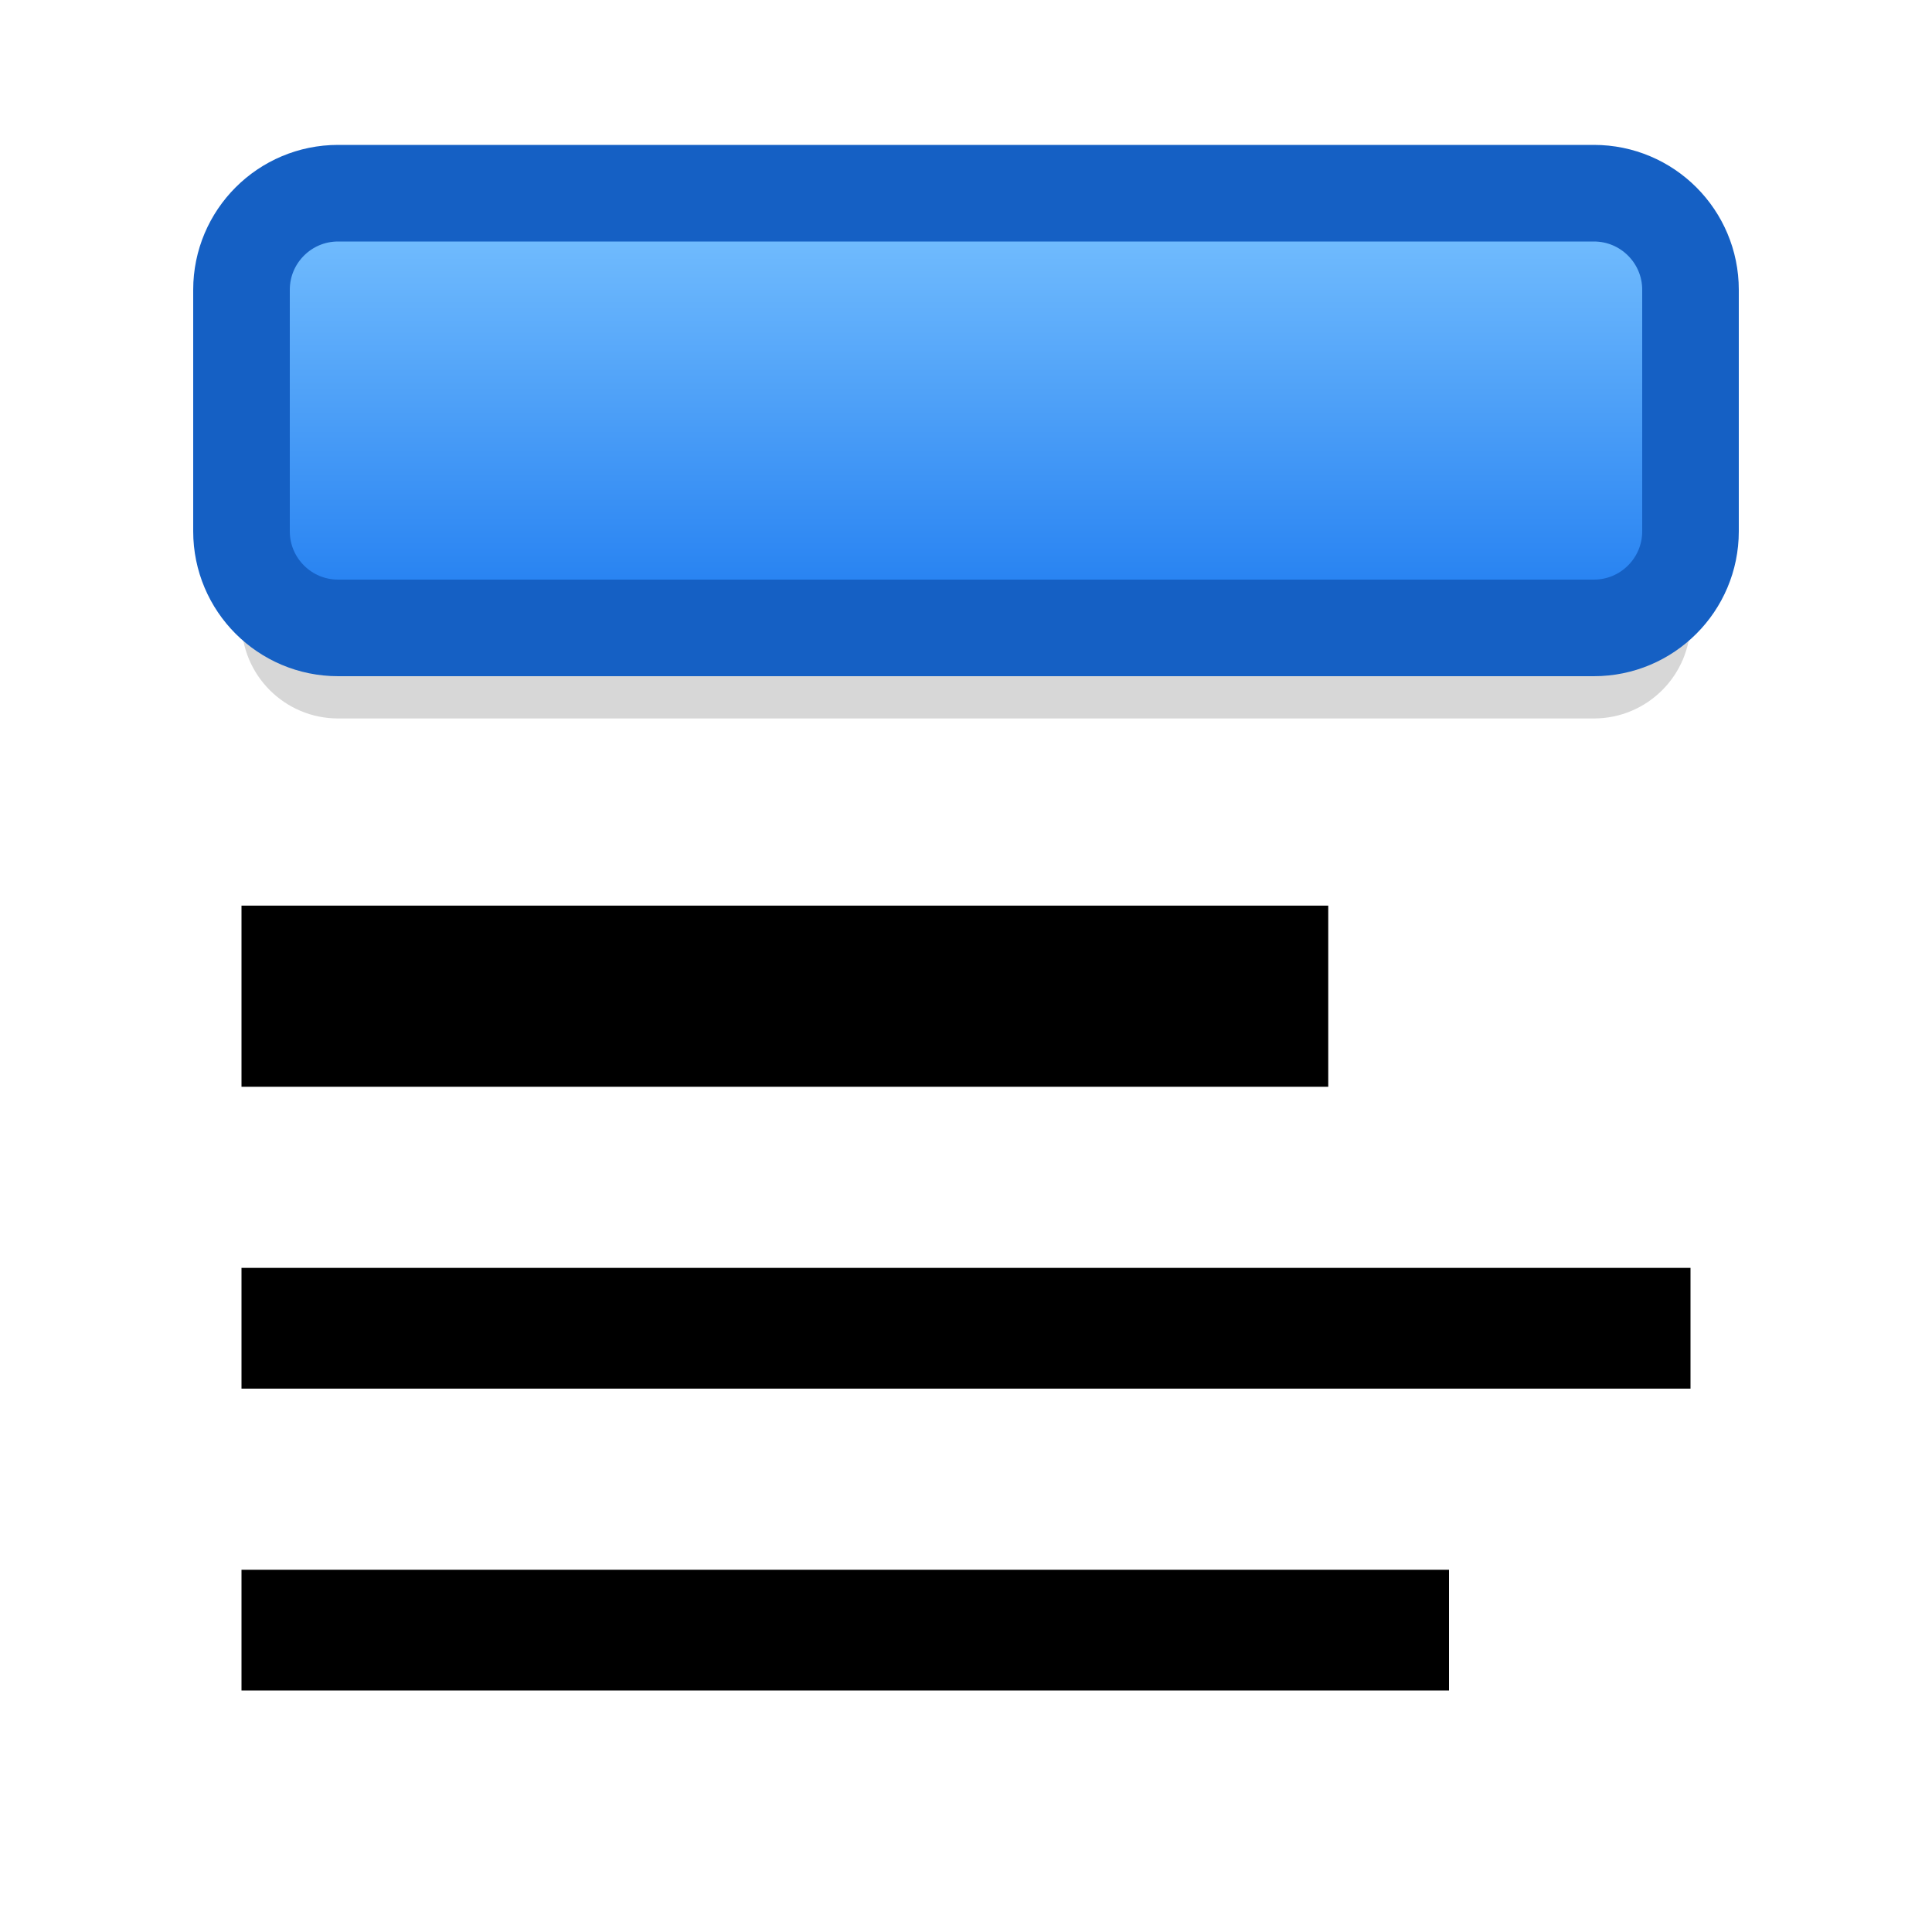
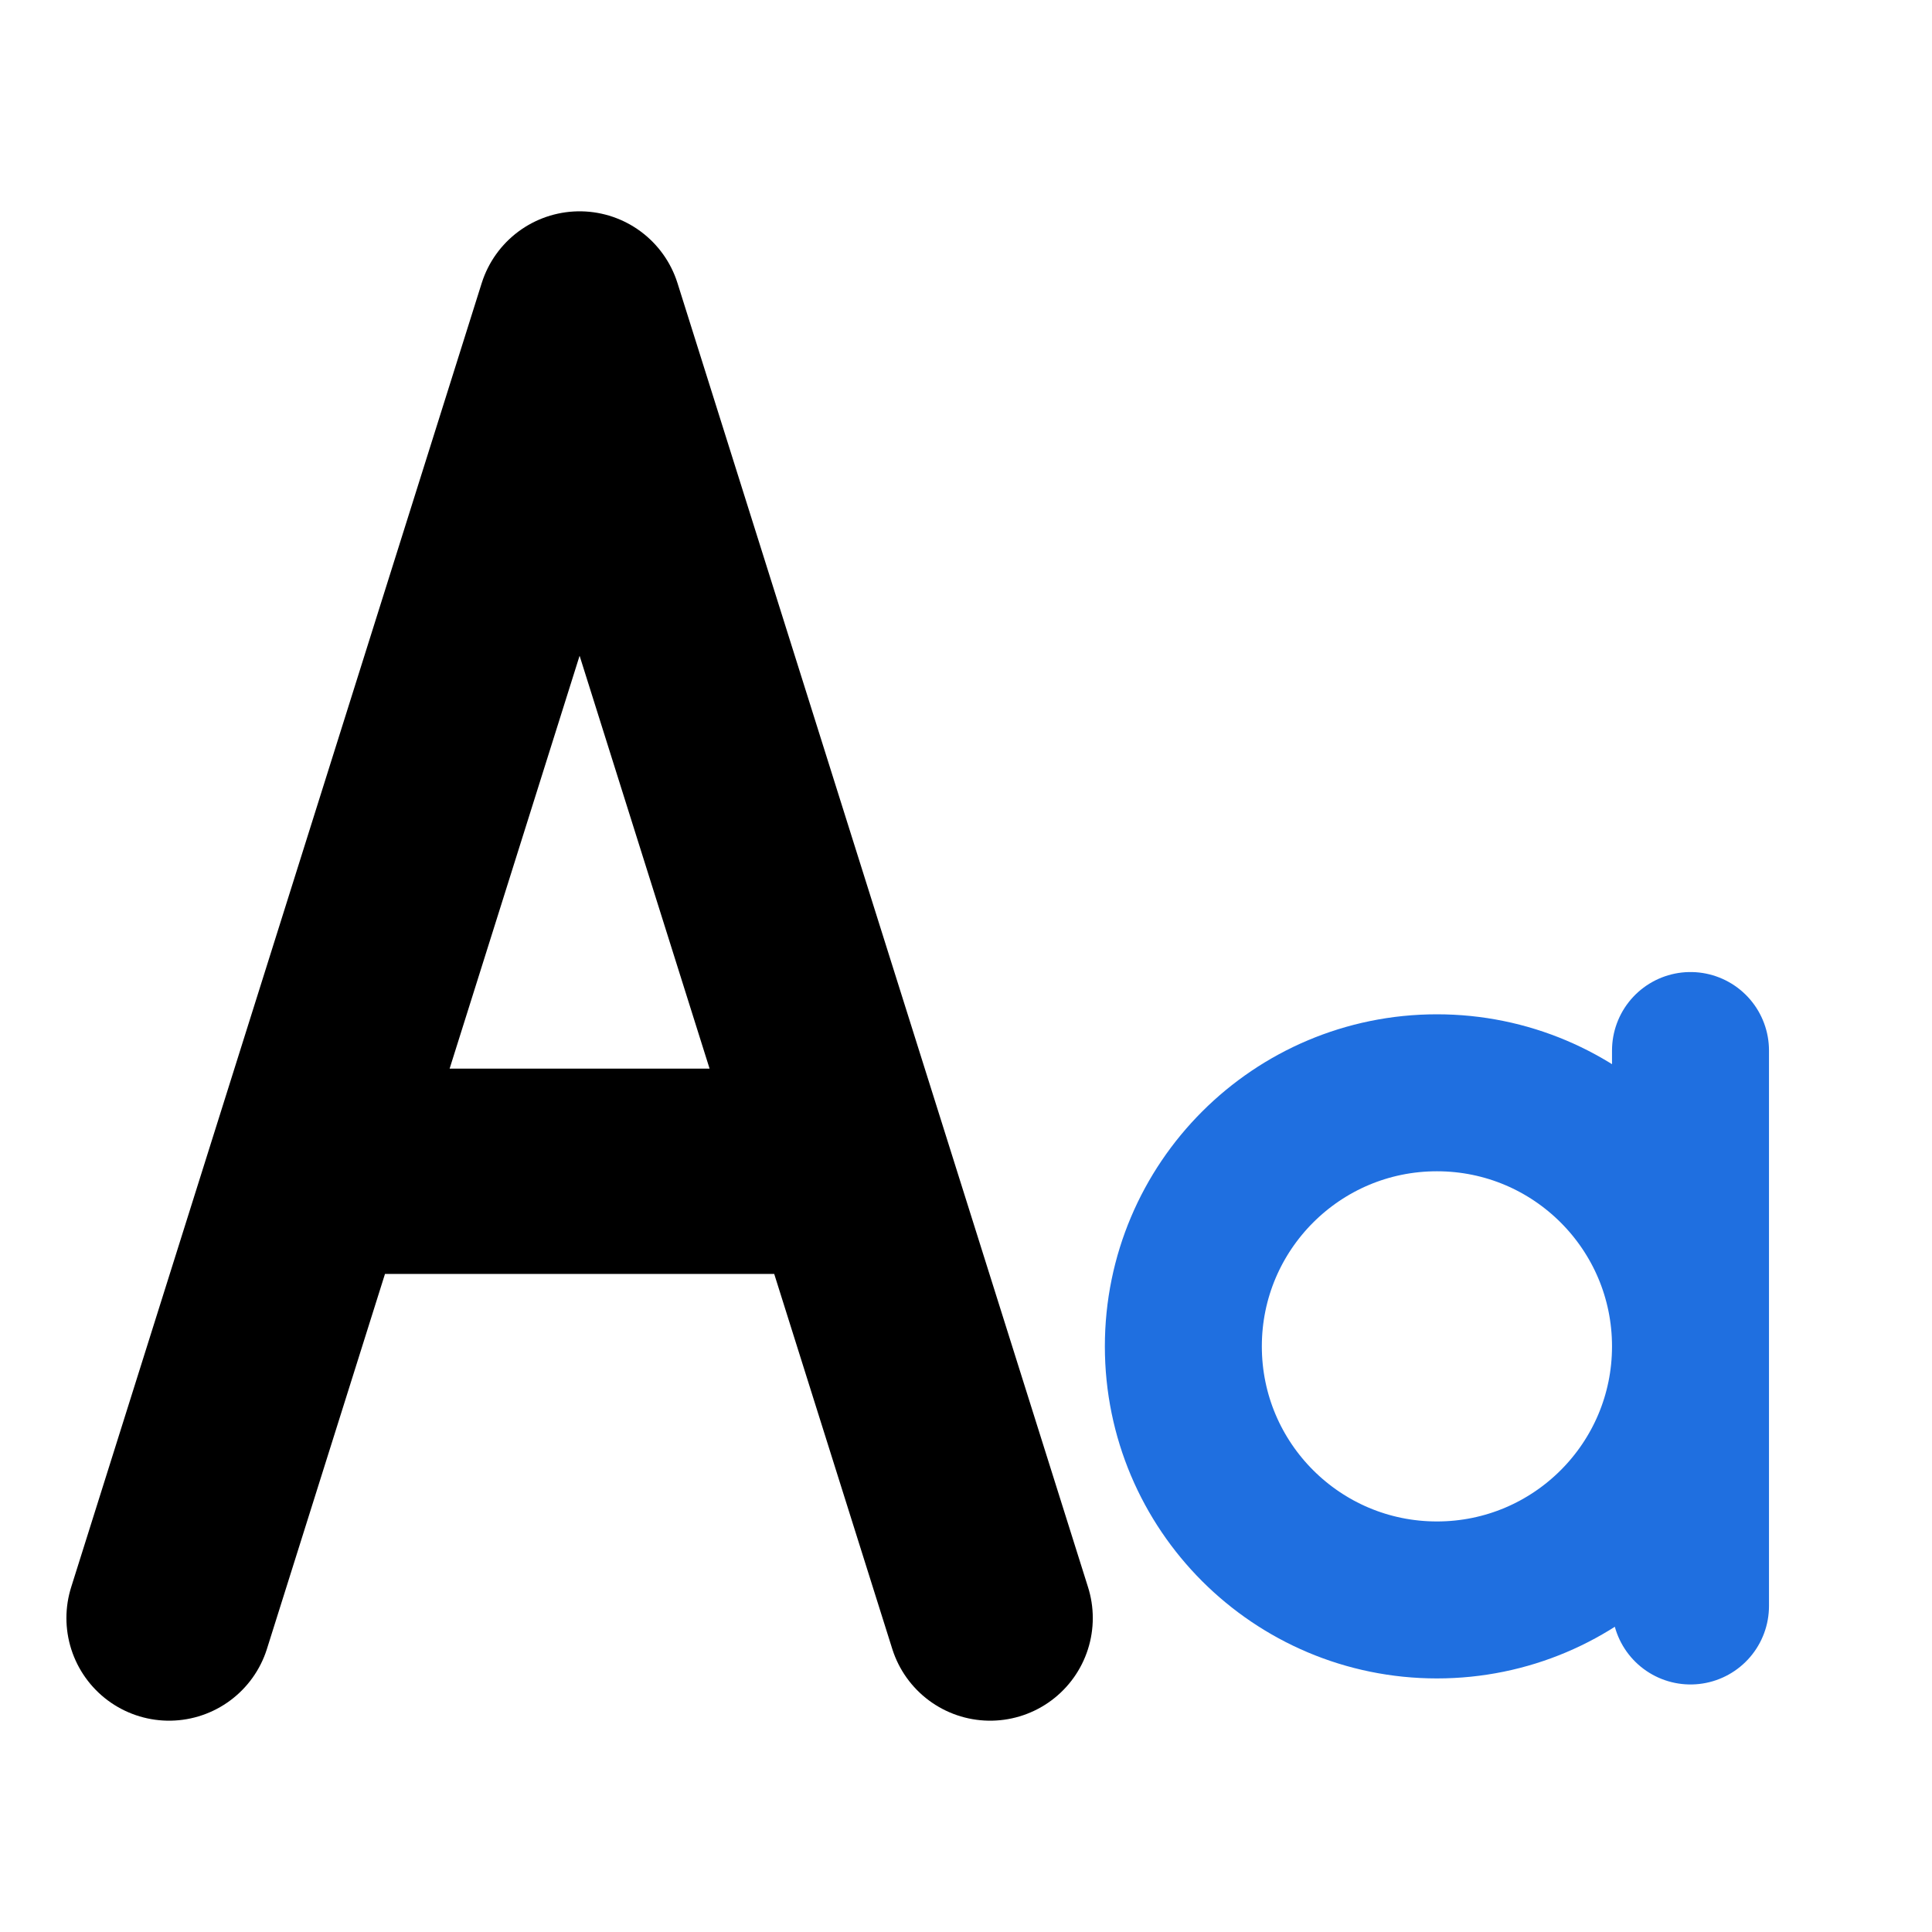
<svg xmlns="http://www.w3.org/2000/svg" viewBox="0 0 16 16">
-   <defs>
-     <linearGradient id="g0" x2="0" y2="1">
-       <stop offset="0" stop-color="#79c2ff" />
-       <stop offset="1" stop-color="#1f7cf0" />
-     </linearGradient>
-   </defs>
-   <path d="M2.8 2.35H13.2A0.8 0.8 0 0 1 14 3.15V5.15A0.8 0.8 0 0 1 13.2 5.95H2.8A0.8 0.8 0 0 1 2 5.15V3.15A0.8 0.8 0 0 1 2.8 2.35Z" fill="#000000" fill-opacity="0.16" />
-   <path class="accent" d="M2.8 1.6H13.2A0.8 0.8 0 0 1 14 2.4V4.4A0.8 0.8 0 0 1 13.2 5.2H2.8A0.8 0.8 0 0 1 2 4.4V2.4A0.8 0.8 0 0 1 2.8 1.6Z" fill="url(#g0)" stroke="#1560c4" stroke-width="0.8" stroke-linecap="round" stroke-linejoin="round" />
-   <path d="M2 7.5H11V9H2ZM2 10.5H14V11.5H2ZM2 13H12V14H2Z" fill="currentColor" />
+   <path d="M1.4 13.4L4.8 2.6L8.2 13.4M2.6 9.7H7" fill="none" stroke="currentColor" stroke-width="1.7" stroke-linecap="round" stroke-linejoin="round" />
+   <path class="accent" d="M14 11.15A2.1 2.1 0 1 1 9.8 11.15A2.1 2.1 0 1 1 14 11.15ZM14 8.7V13.3" fill="none" stroke="#1f6fe0" stroke-width="1.3" stroke-linecap="round" stroke-linejoin="round" />
</svg>
